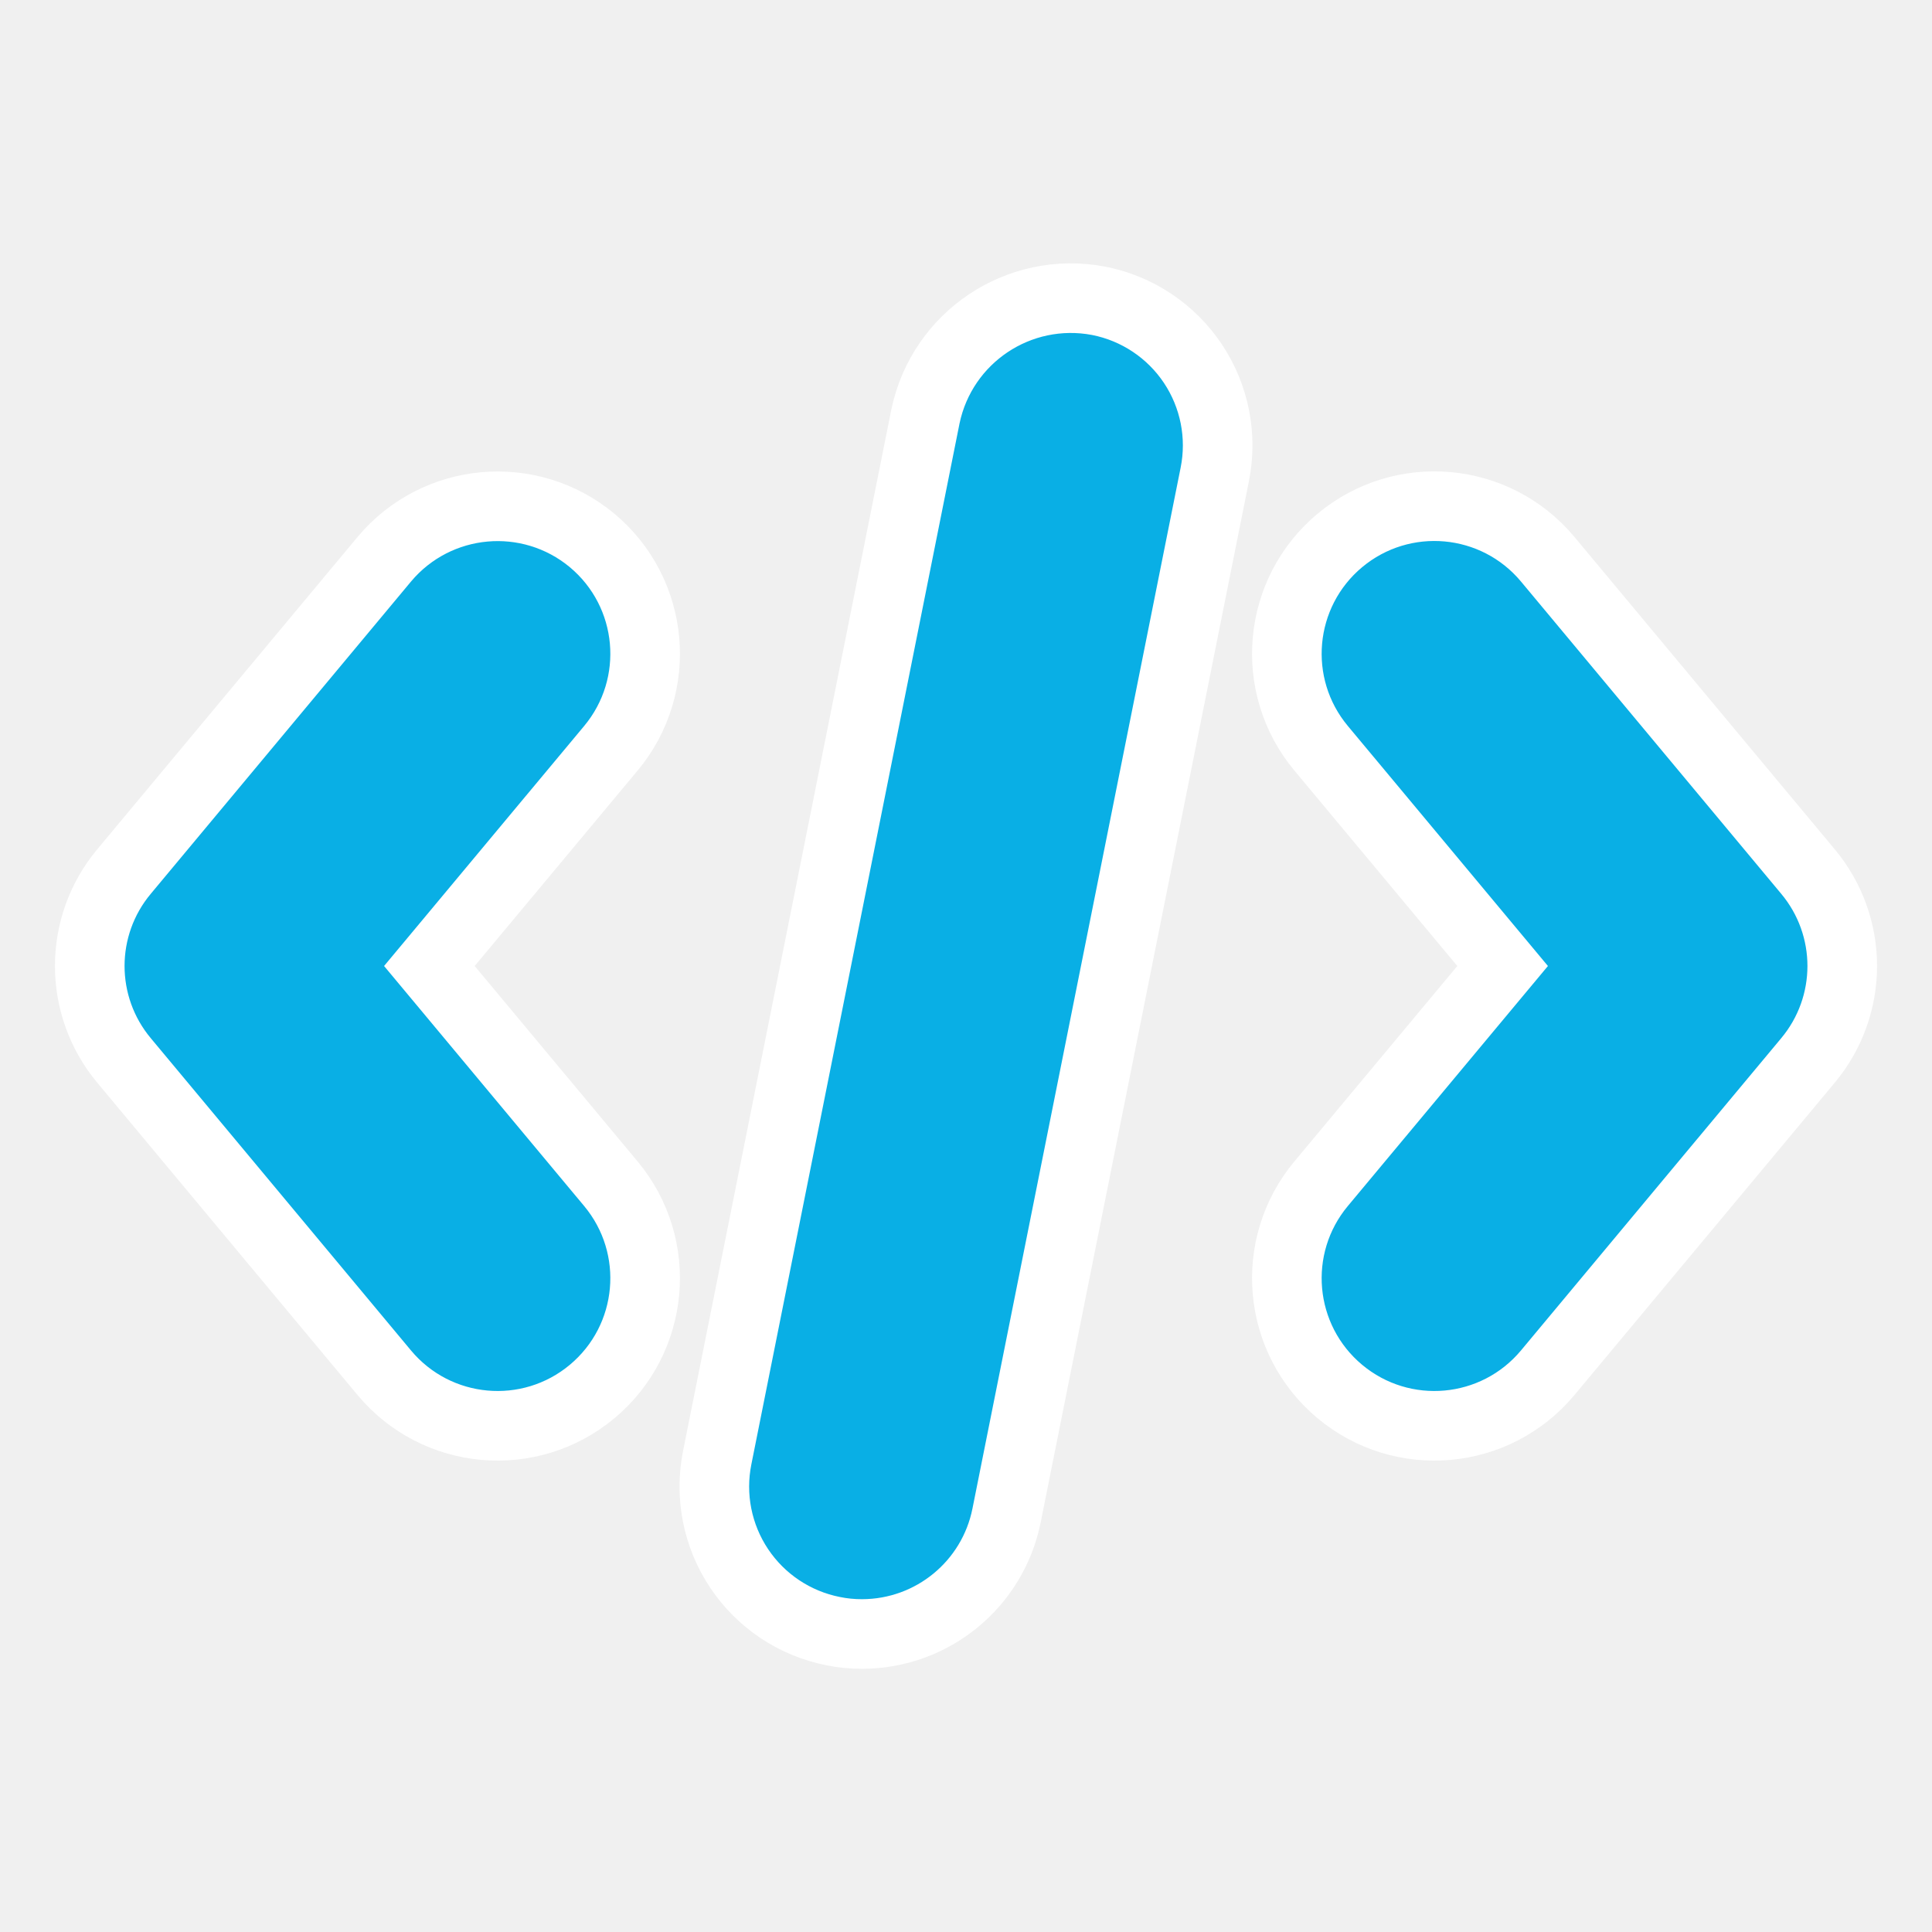
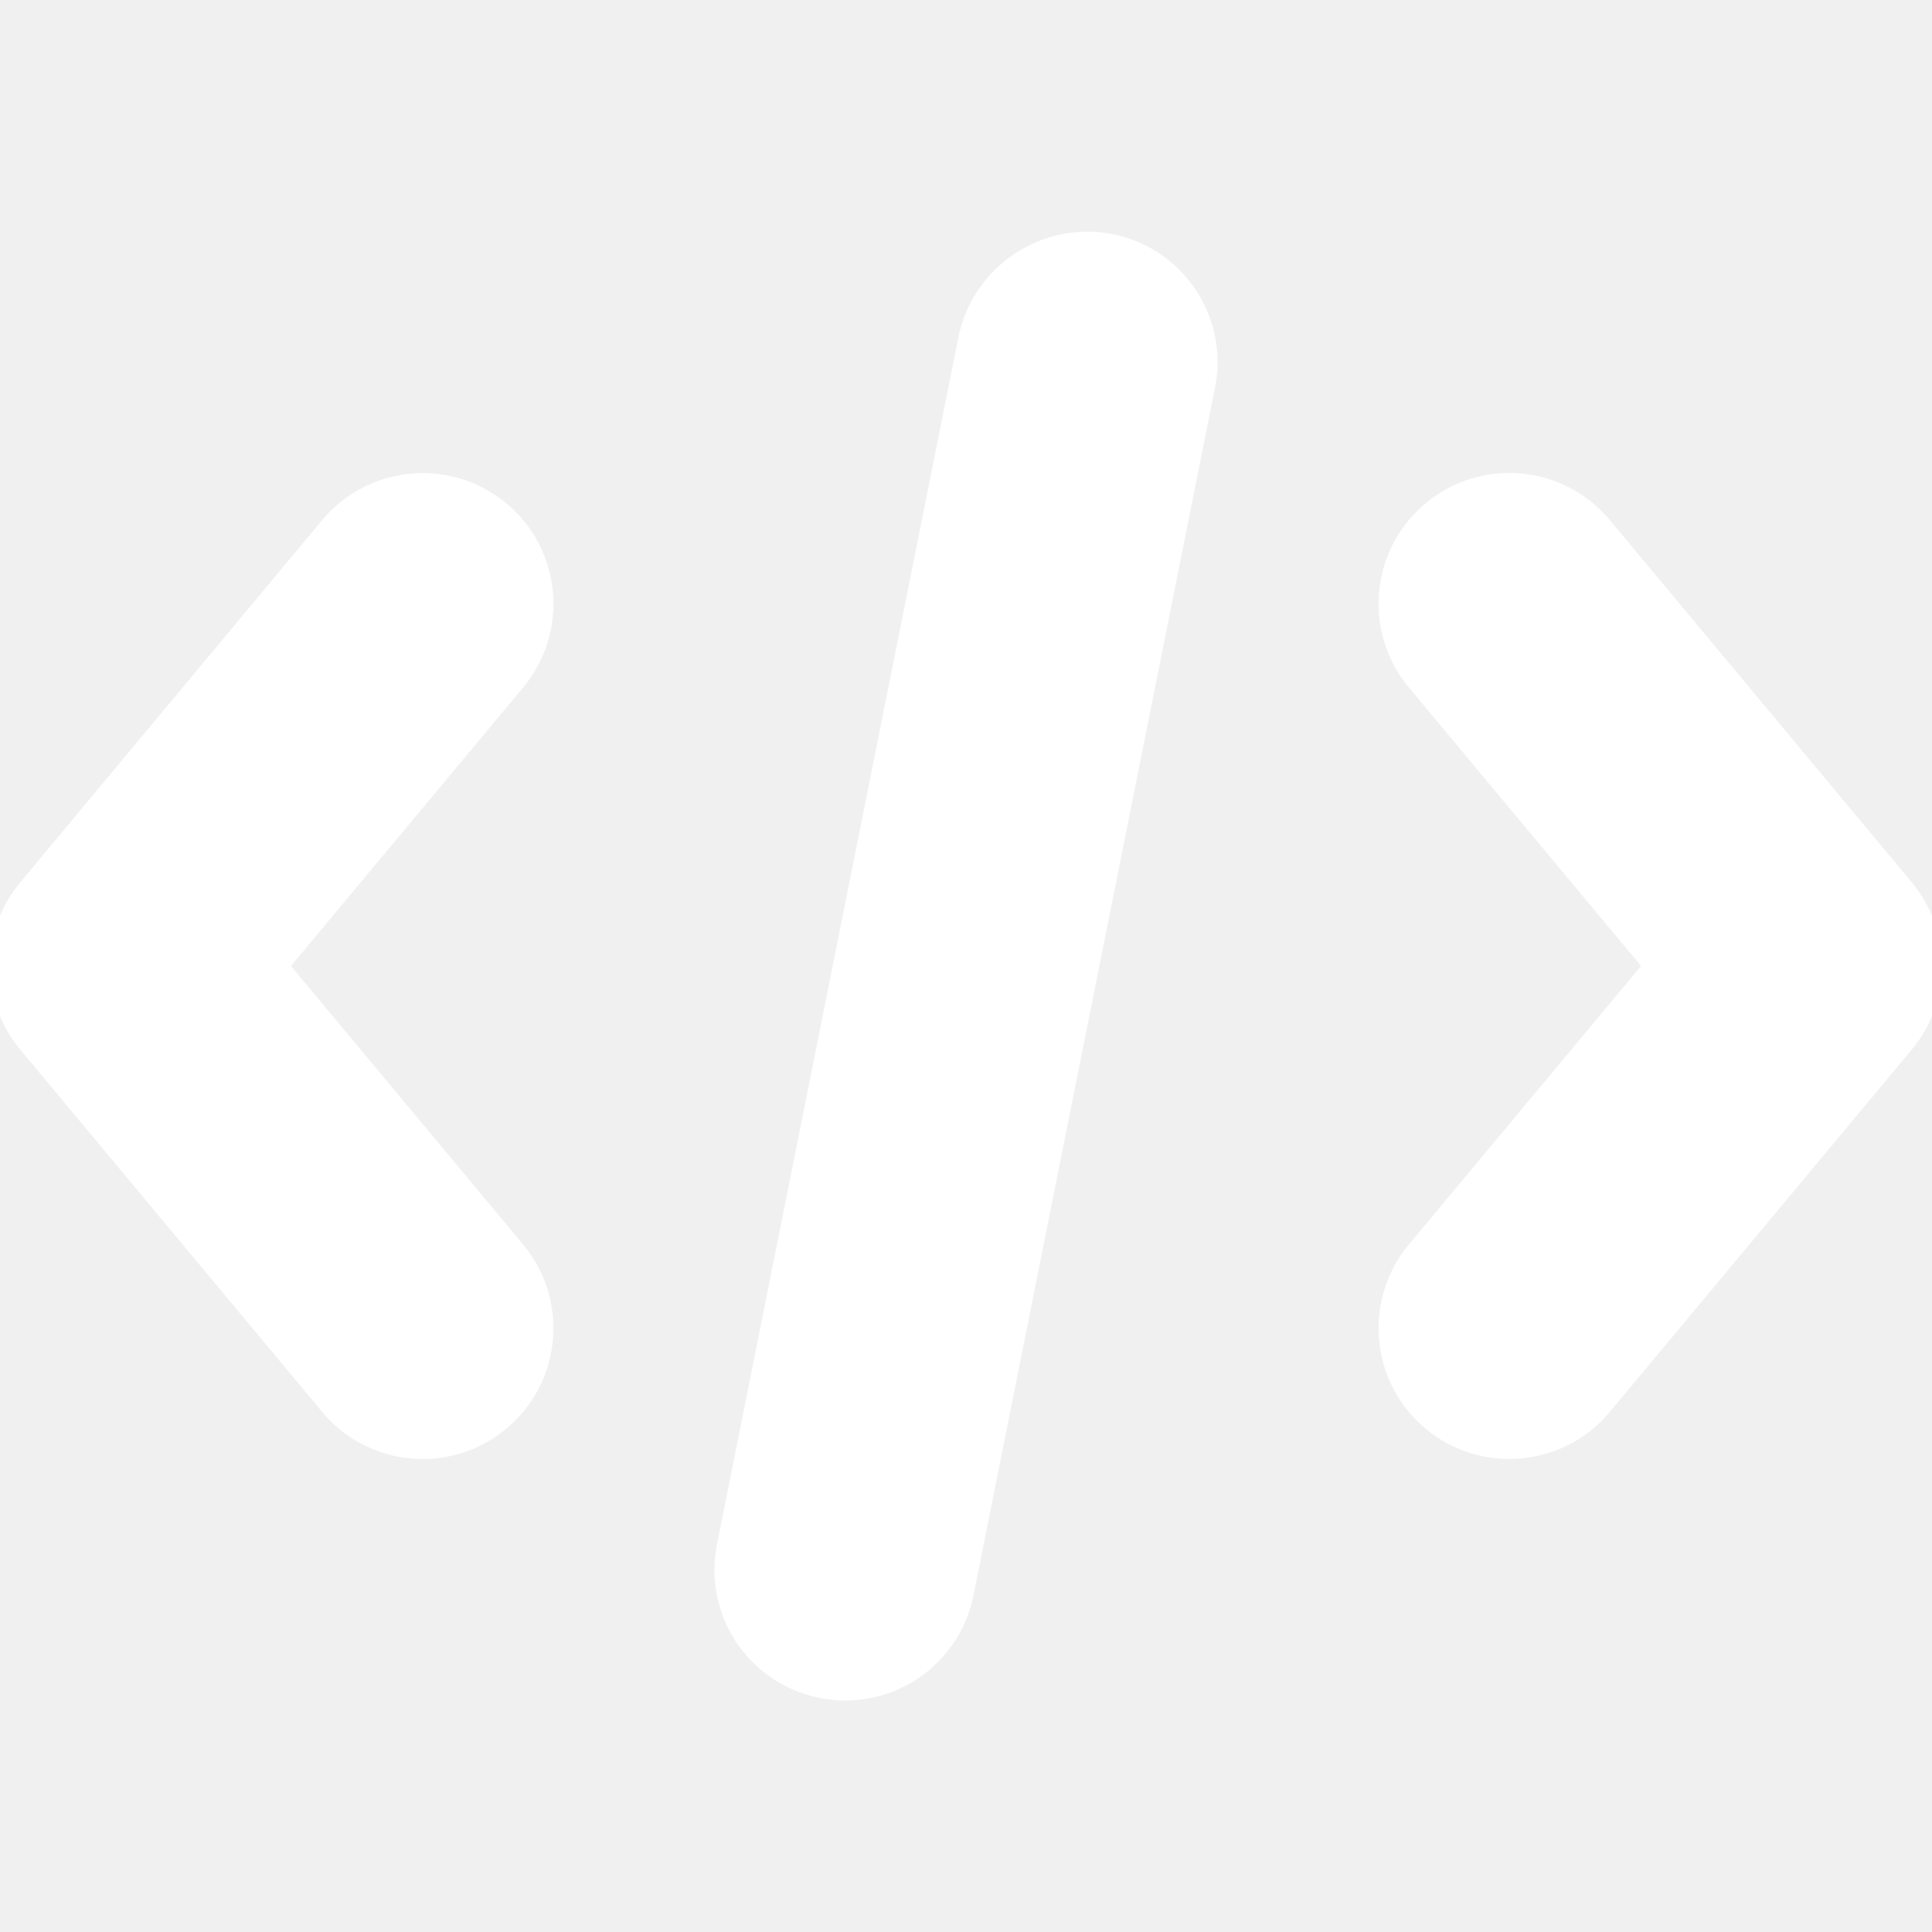
- <svg xmlns="http://www.w3.org/2000/svg" fill="#09AFE5" width="50px" height="50px" viewBox="-7.68 -7.68 111.36 111.36" stroke="#09AFE5">
+ <svg xmlns="http://www.w3.org/2000/svg" fill="#ffffff" width="45px" height="45px" viewBox="0 0 96 96" stroke="#ffffff">
  <g id="SVGRepo_bgCarrier" stroke-width="0" />
-   <g id="SVGRepo_tracerCarrier" stroke-linecap="round" stroke-linejoin="round" stroke="#ffffff" stroke-width="9.024">
-     <g>
-       <path d="M24.845,25.396a6.013,6.013,0,0,0-8.449.762L1.397,44.156a5.984,5.984,0,0,0,0,7.687L16.396,69.842a5.998,5.998,0,1,0,9.21-7.687L13.807,48l11.8-14.155A6,6,0,0,0,24.845,25.396Z" />
-       <path d="M55.171,12.119A6.056,6.056,0,0,0,48.117,16.83L36.118,76.826A5.985,5.985,0,0,0,40.829,83.88a5.706,5.706,0,0,0,1.183.117A5.995,5.995,0,0,0,47.883,79.17L59.882,19.174A5.985,5.985,0,0,0,55.171,12.119Z" />
-       <path d="M94.603,44.156,79.603,26.157a5.998,5.998,0,1,0-9.21,7.687L82.193,48l-11.8,14.155a5.998,5.998,0,1,0,9.21,7.687L94.603,51.843A5.984,5.984,0,0,0,94.603,44.156Z" />
-     </g>
-   </g>
+   <g id="SVGRepo_tracerCarrier" stroke-linecap="round" stroke-linejoin="round" />
  <g id="SVGRepo_iconCarrier">
    <g>
      <path d="M24.845,25.396a6.013,6.013,0,0,0-8.449.762L1.397,44.156a5.984,5.984,0,0,0,0,7.687L16.396,69.842a5.998,5.998,0,1,0,9.21-7.687L13.807,48l11.8-14.155A6,6,0,0,0,24.845,25.396Z" />
      <path d="M55.171,12.119A6.056,6.056,0,0,0,48.117,16.83L36.118,76.826A5.985,5.985,0,0,0,40.829,83.88a5.706,5.706,0,0,0,1.183.117A5.995,5.995,0,0,0,47.883,79.17L59.882,19.174A5.985,5.985,0,0,0,55.171,12.119Z" />
      <path d="M94.603,44.156,79.603,26.157a5.998,5.998,0,1,0-9.21,7.687L82.193,48l-11.8,14.155a5.998,5.998,0,1,0,9.21,7.687L94.603,51.843A5.984,5.984,0,0,0,94.603,44.156Z" />
    </g>
  </g>
</svg>
